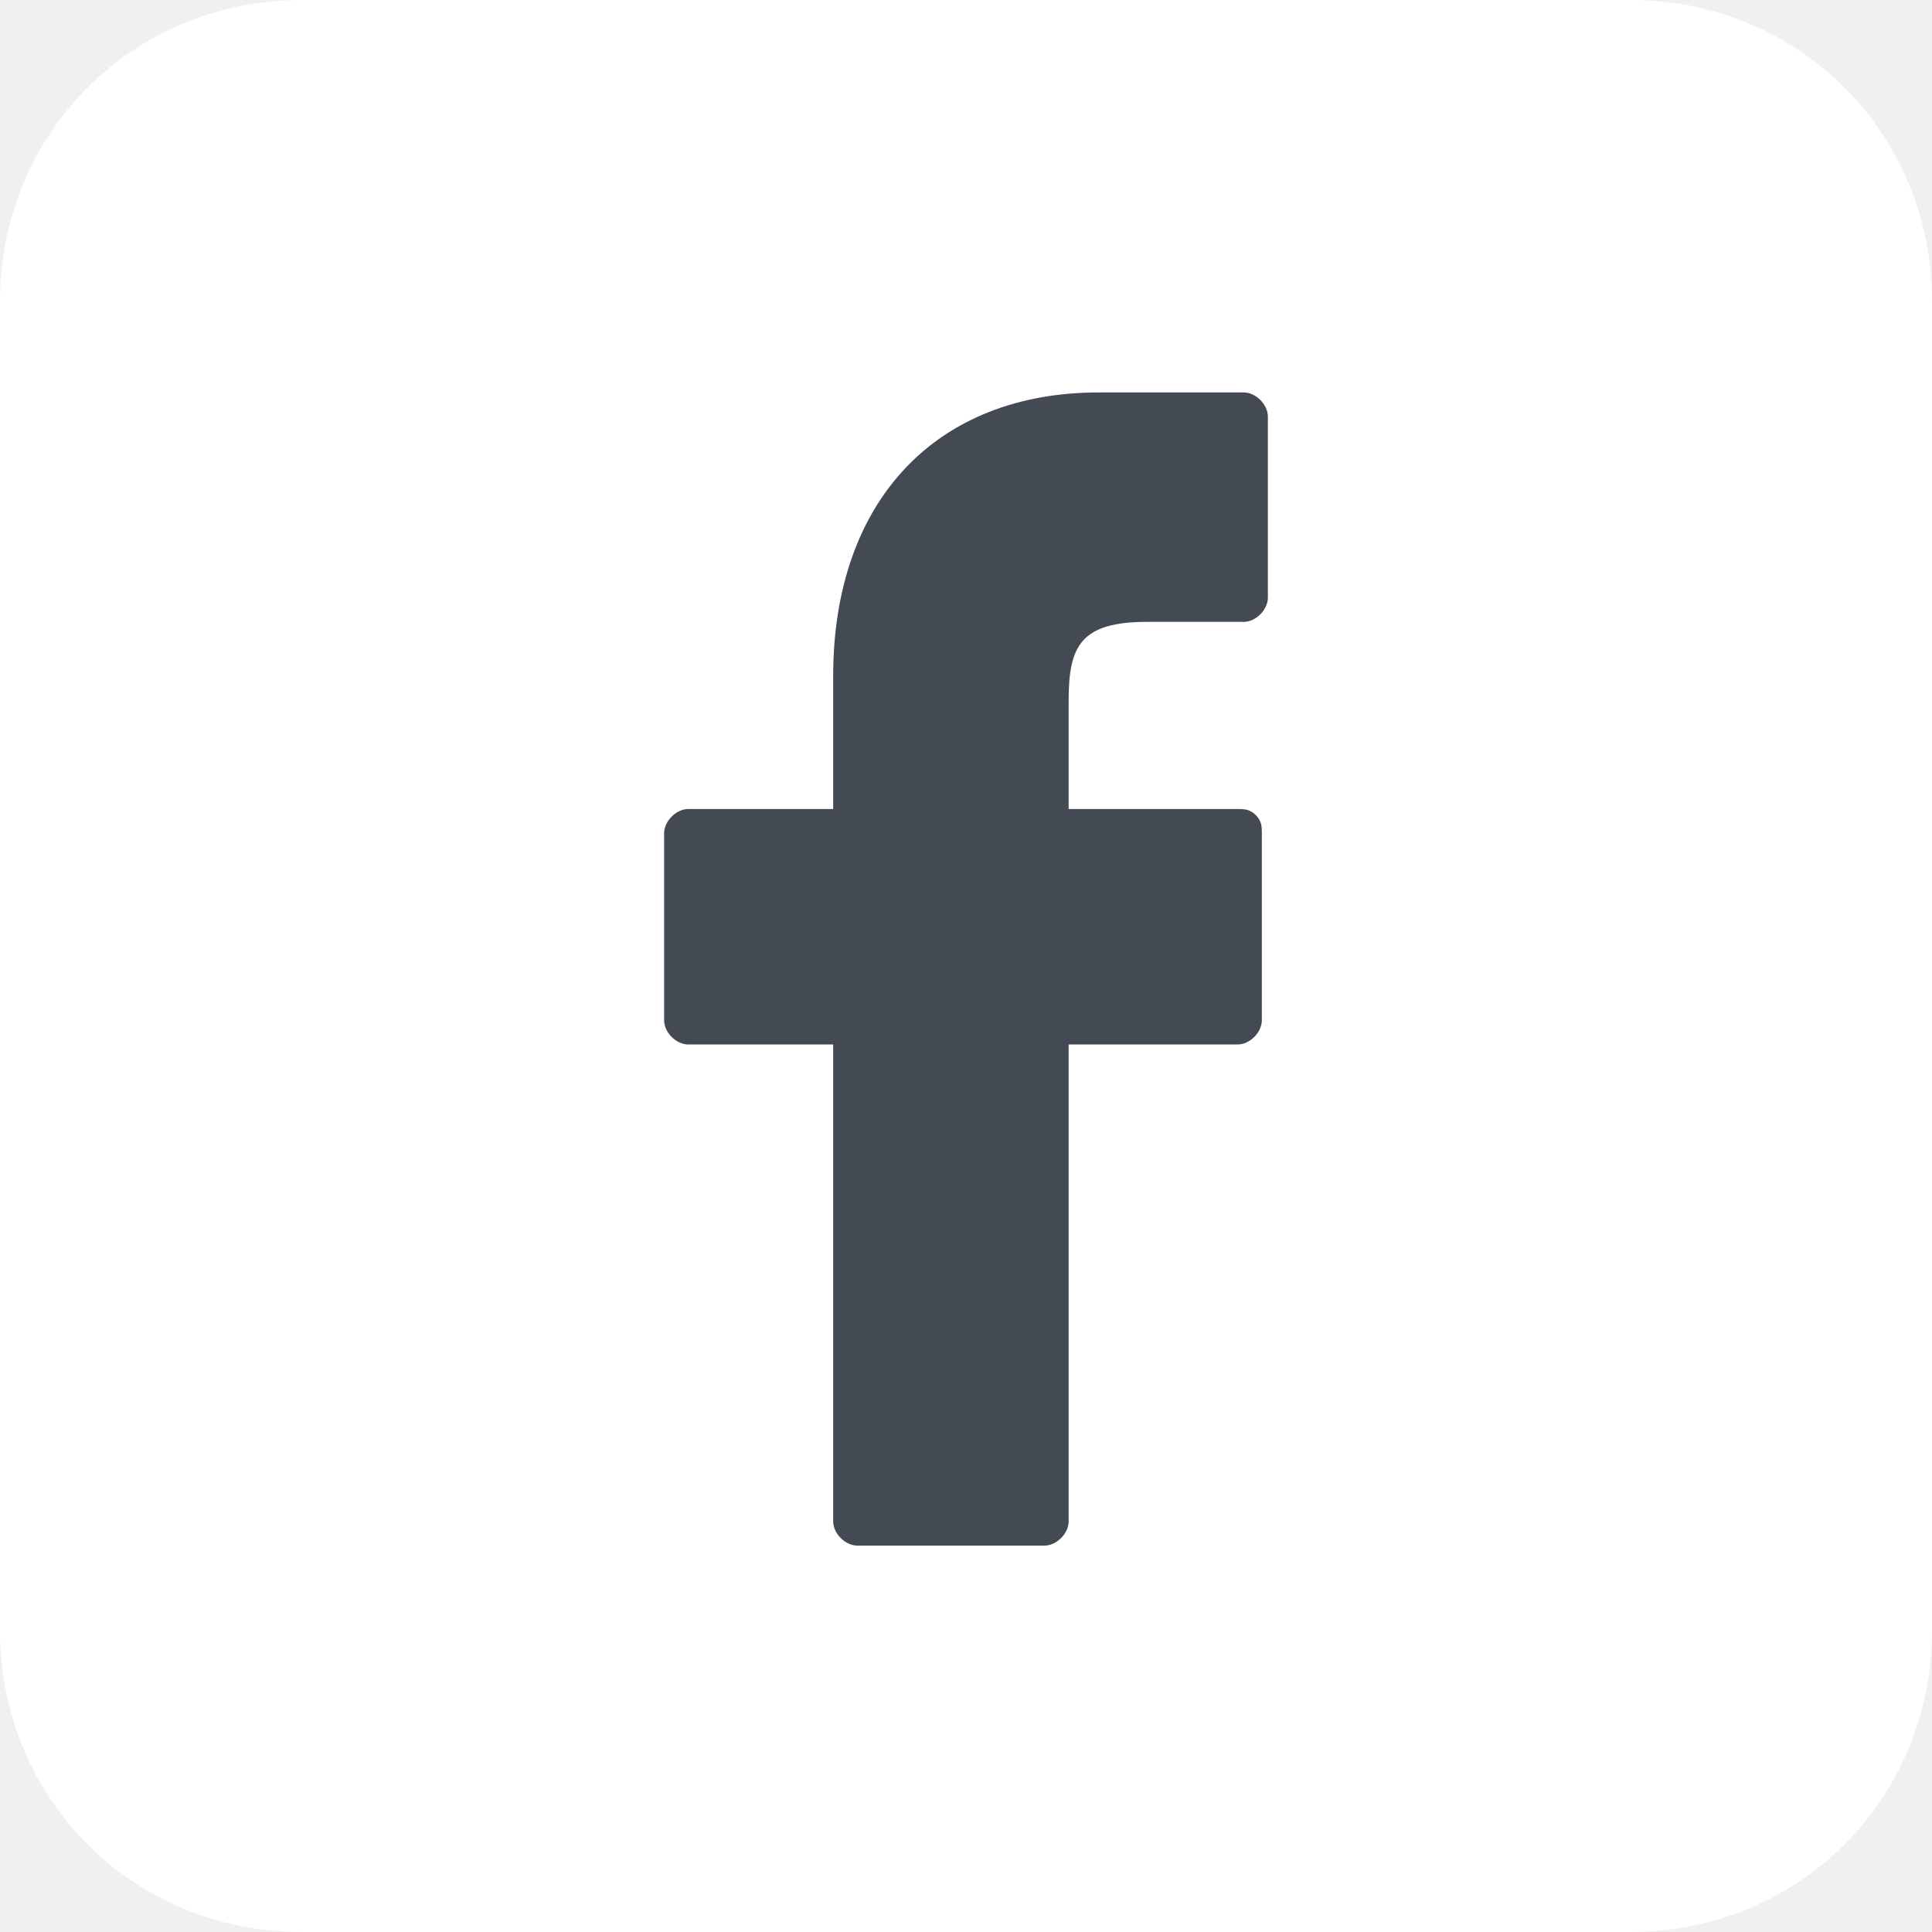
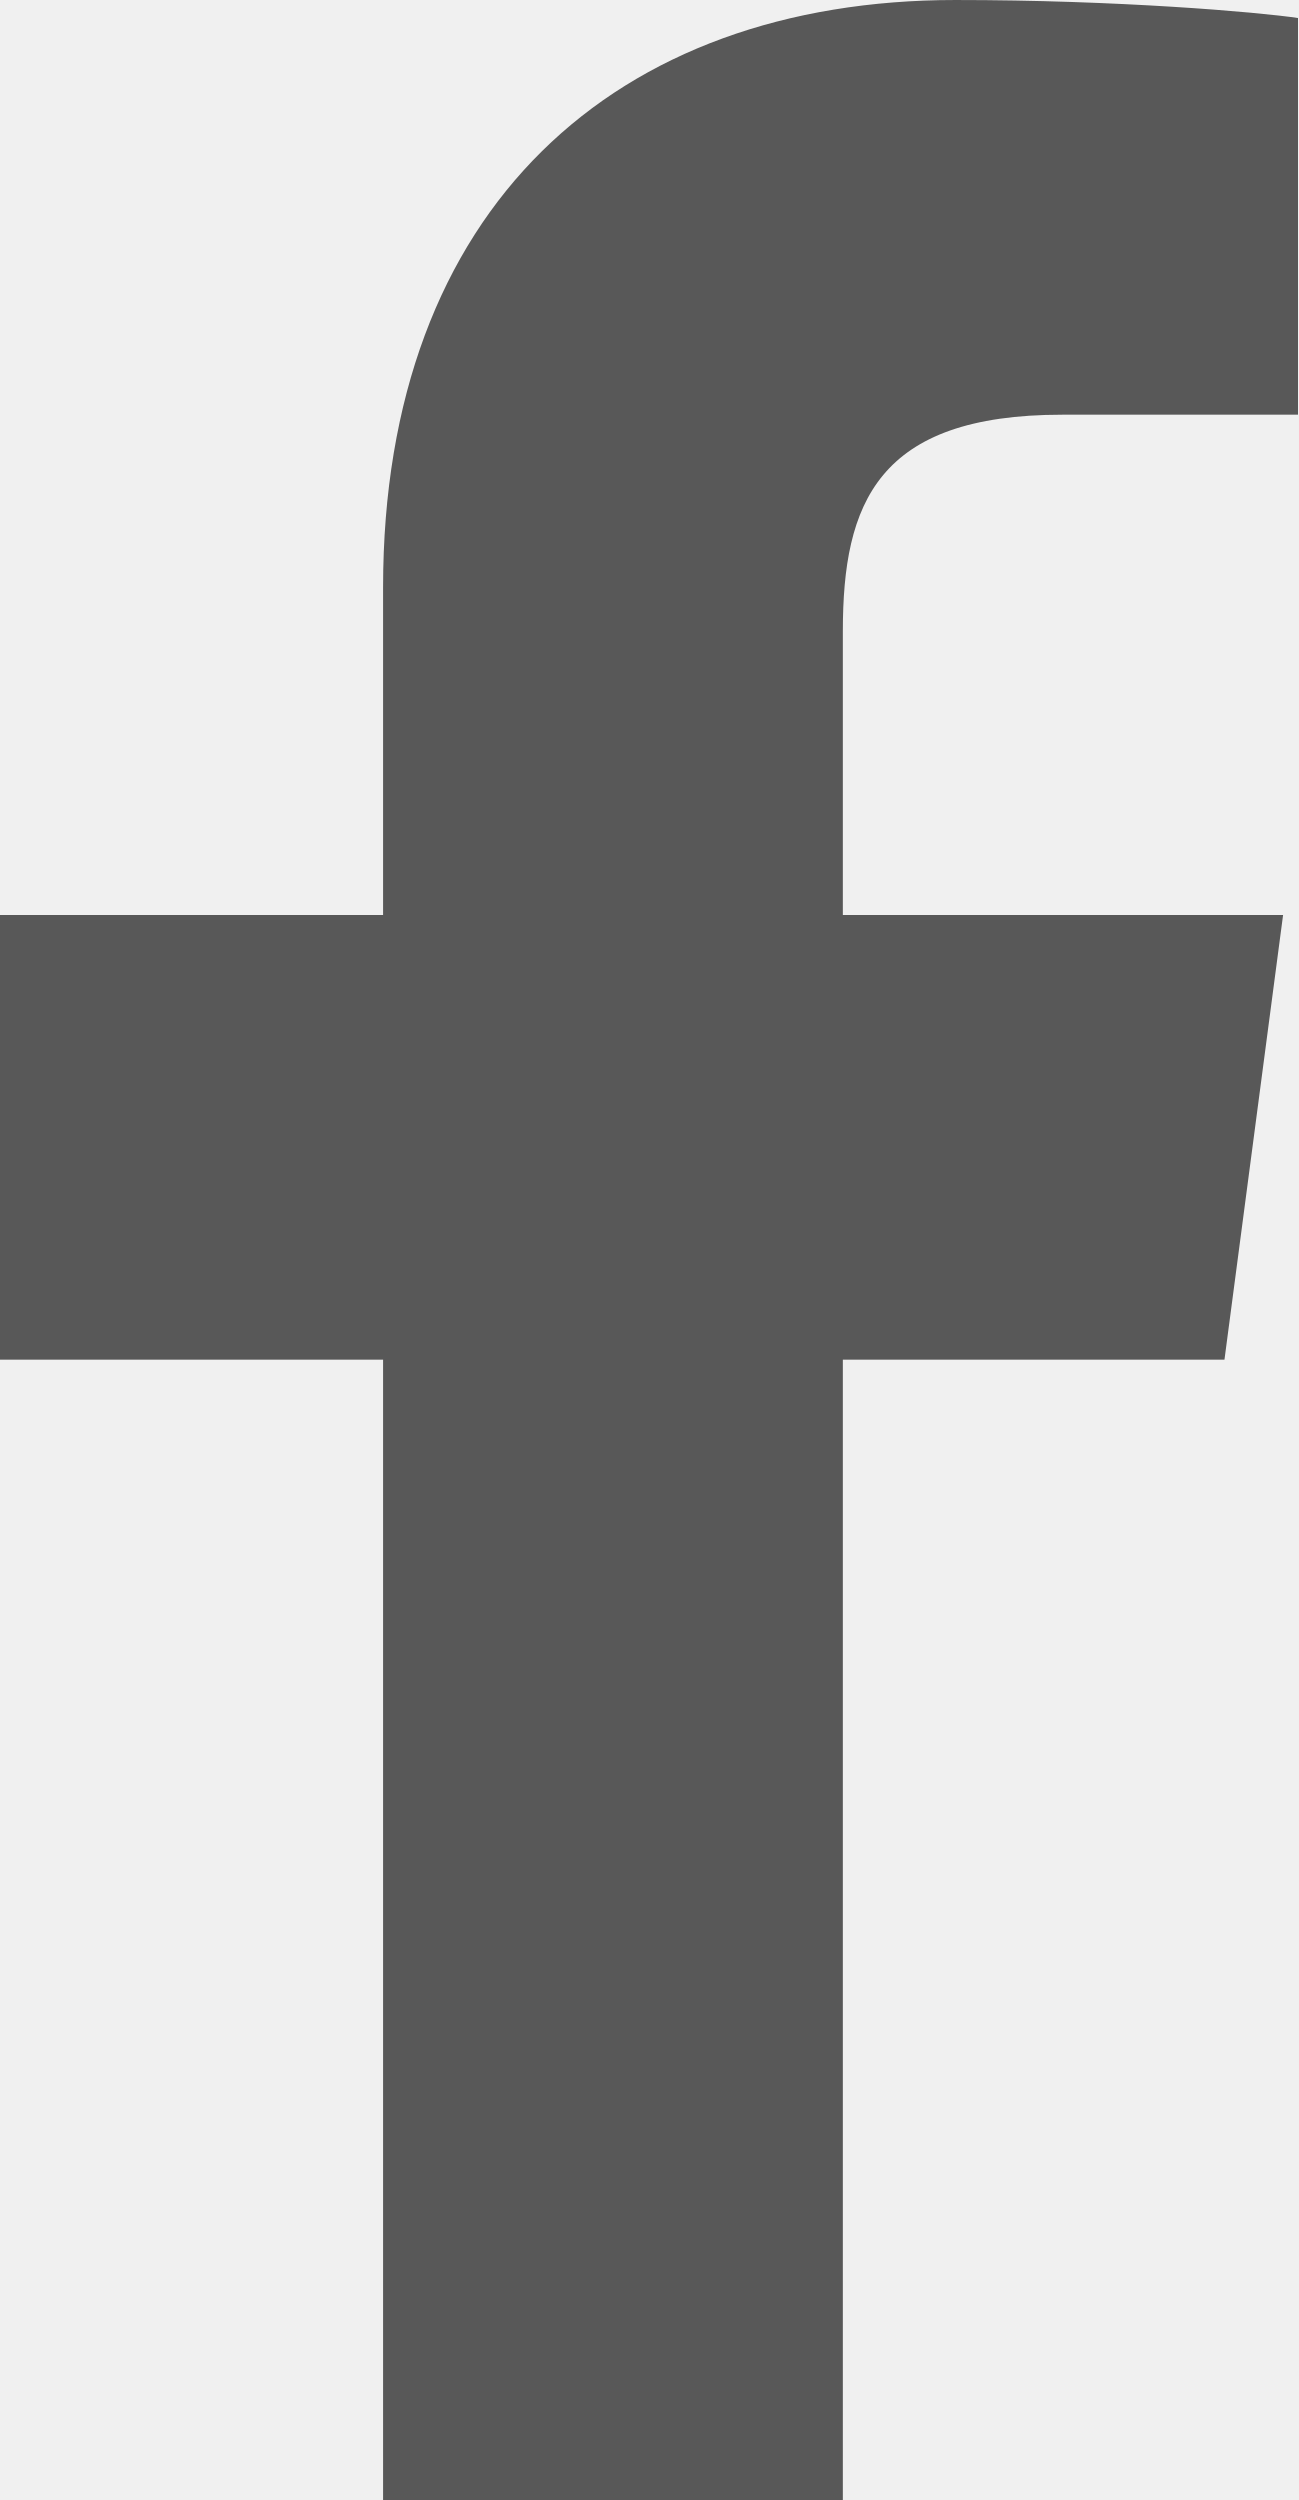
- <svg xmlns="http://www.w3.org/2000/svg" version="1.1" id="Слой_1" x="0px" y="0px" viewBox="0 0 32 32" style="enable-background:new 0 0 32 32;" xml:space="preserve">
-   <style type="text/css">
- 	.st0{fill-rule:evenodd;clip-rule:evenodd;fill:#FFFFFF;}
- 	.st1{fill:#444A54;}
- </style>
-   <path class="st0" d="M5,0h22c2.8,0,5,2.2,5,5v22c0,2.8-2.2,5-5,5H5c-2.8,0-5-2.2-5-5V5C0,2.2,2.2,0,5,0z" />
-   <path class="st1" d="M20.6,6.5l-2.4,0c-2.7,0-4.4,1.8-4.4,4.7v2.2h-2.4c-0.2,0-0.4,0.2-0.4,0.4v3.1c0,0.2,0.2,0.4,0.4,0.4h2.4v7.9  c0,0.2,0.2,0.4,0.4,0.4h3.1c0.2,0,0.4-0.2,0.4-0.4v-7.9h2.8c0.2,0,0.4-0.2,0.4-0.4l0-3.1c0-0.1,0-0.2-0.1-0.3  c-0.1-0.1-0.2-0.1-0.3-0.1h-2.8v-1.8c0-0.9,0.2-1.3,1.3-1.3l1.6,0c0.2,0,0.4-0.2,0.4-0.4V6.9C21,6.7,20.8,6.5,20.6,6.5z" />
+ <svg xmlns="http://www.w3.org/2000/svg" id="svg2" version="1.1" xml:space="preserve" width="21.094" height="40.625" viewBox="0 0 21.094 40.625">
+   <defs id="defs6">
+     <clipPath clipPathUnits="userSpaceOnUse" id="clipPath16">
+       <path d="m 0,32.5 16.875,0 0,-32.5 L 0,0 0,32.5 Z" id="path18" />
+     </clipPath>
+   </defs>
+   <g id="g10" transform="matrix(1.25,0,0,-1.25,0,40.625)">
+     <g id="g12">
+       <g id="g14" clip-path="url(#clipPath16)">
+         <g id="g20" transform="translate(16.875,27.1089)">
+           <path d="m 0,0 -3.066,0 c -2.402,0 -2.852,-1.152 -2.852,-2.813 l 0,-3.691 5.723,0 -0.762,-5.781 -4.961,0 0,-14.824 -5.977,0 0,14.824 -4.98,0 0,5.781 4.98,0 0,4.258 c 0,4.942 3.028,7.637 7.441,7.637 2.108,0 3.927,-0.156 4.453,-0.234 L -0.001,0 0,0 Z" style="fill:#585858;fill-opacity:1;fill-rule:nonzero;stroke:none" id="path22" />
+         </g>
+       </g>
+     </g>
+   </g>
</svg>
